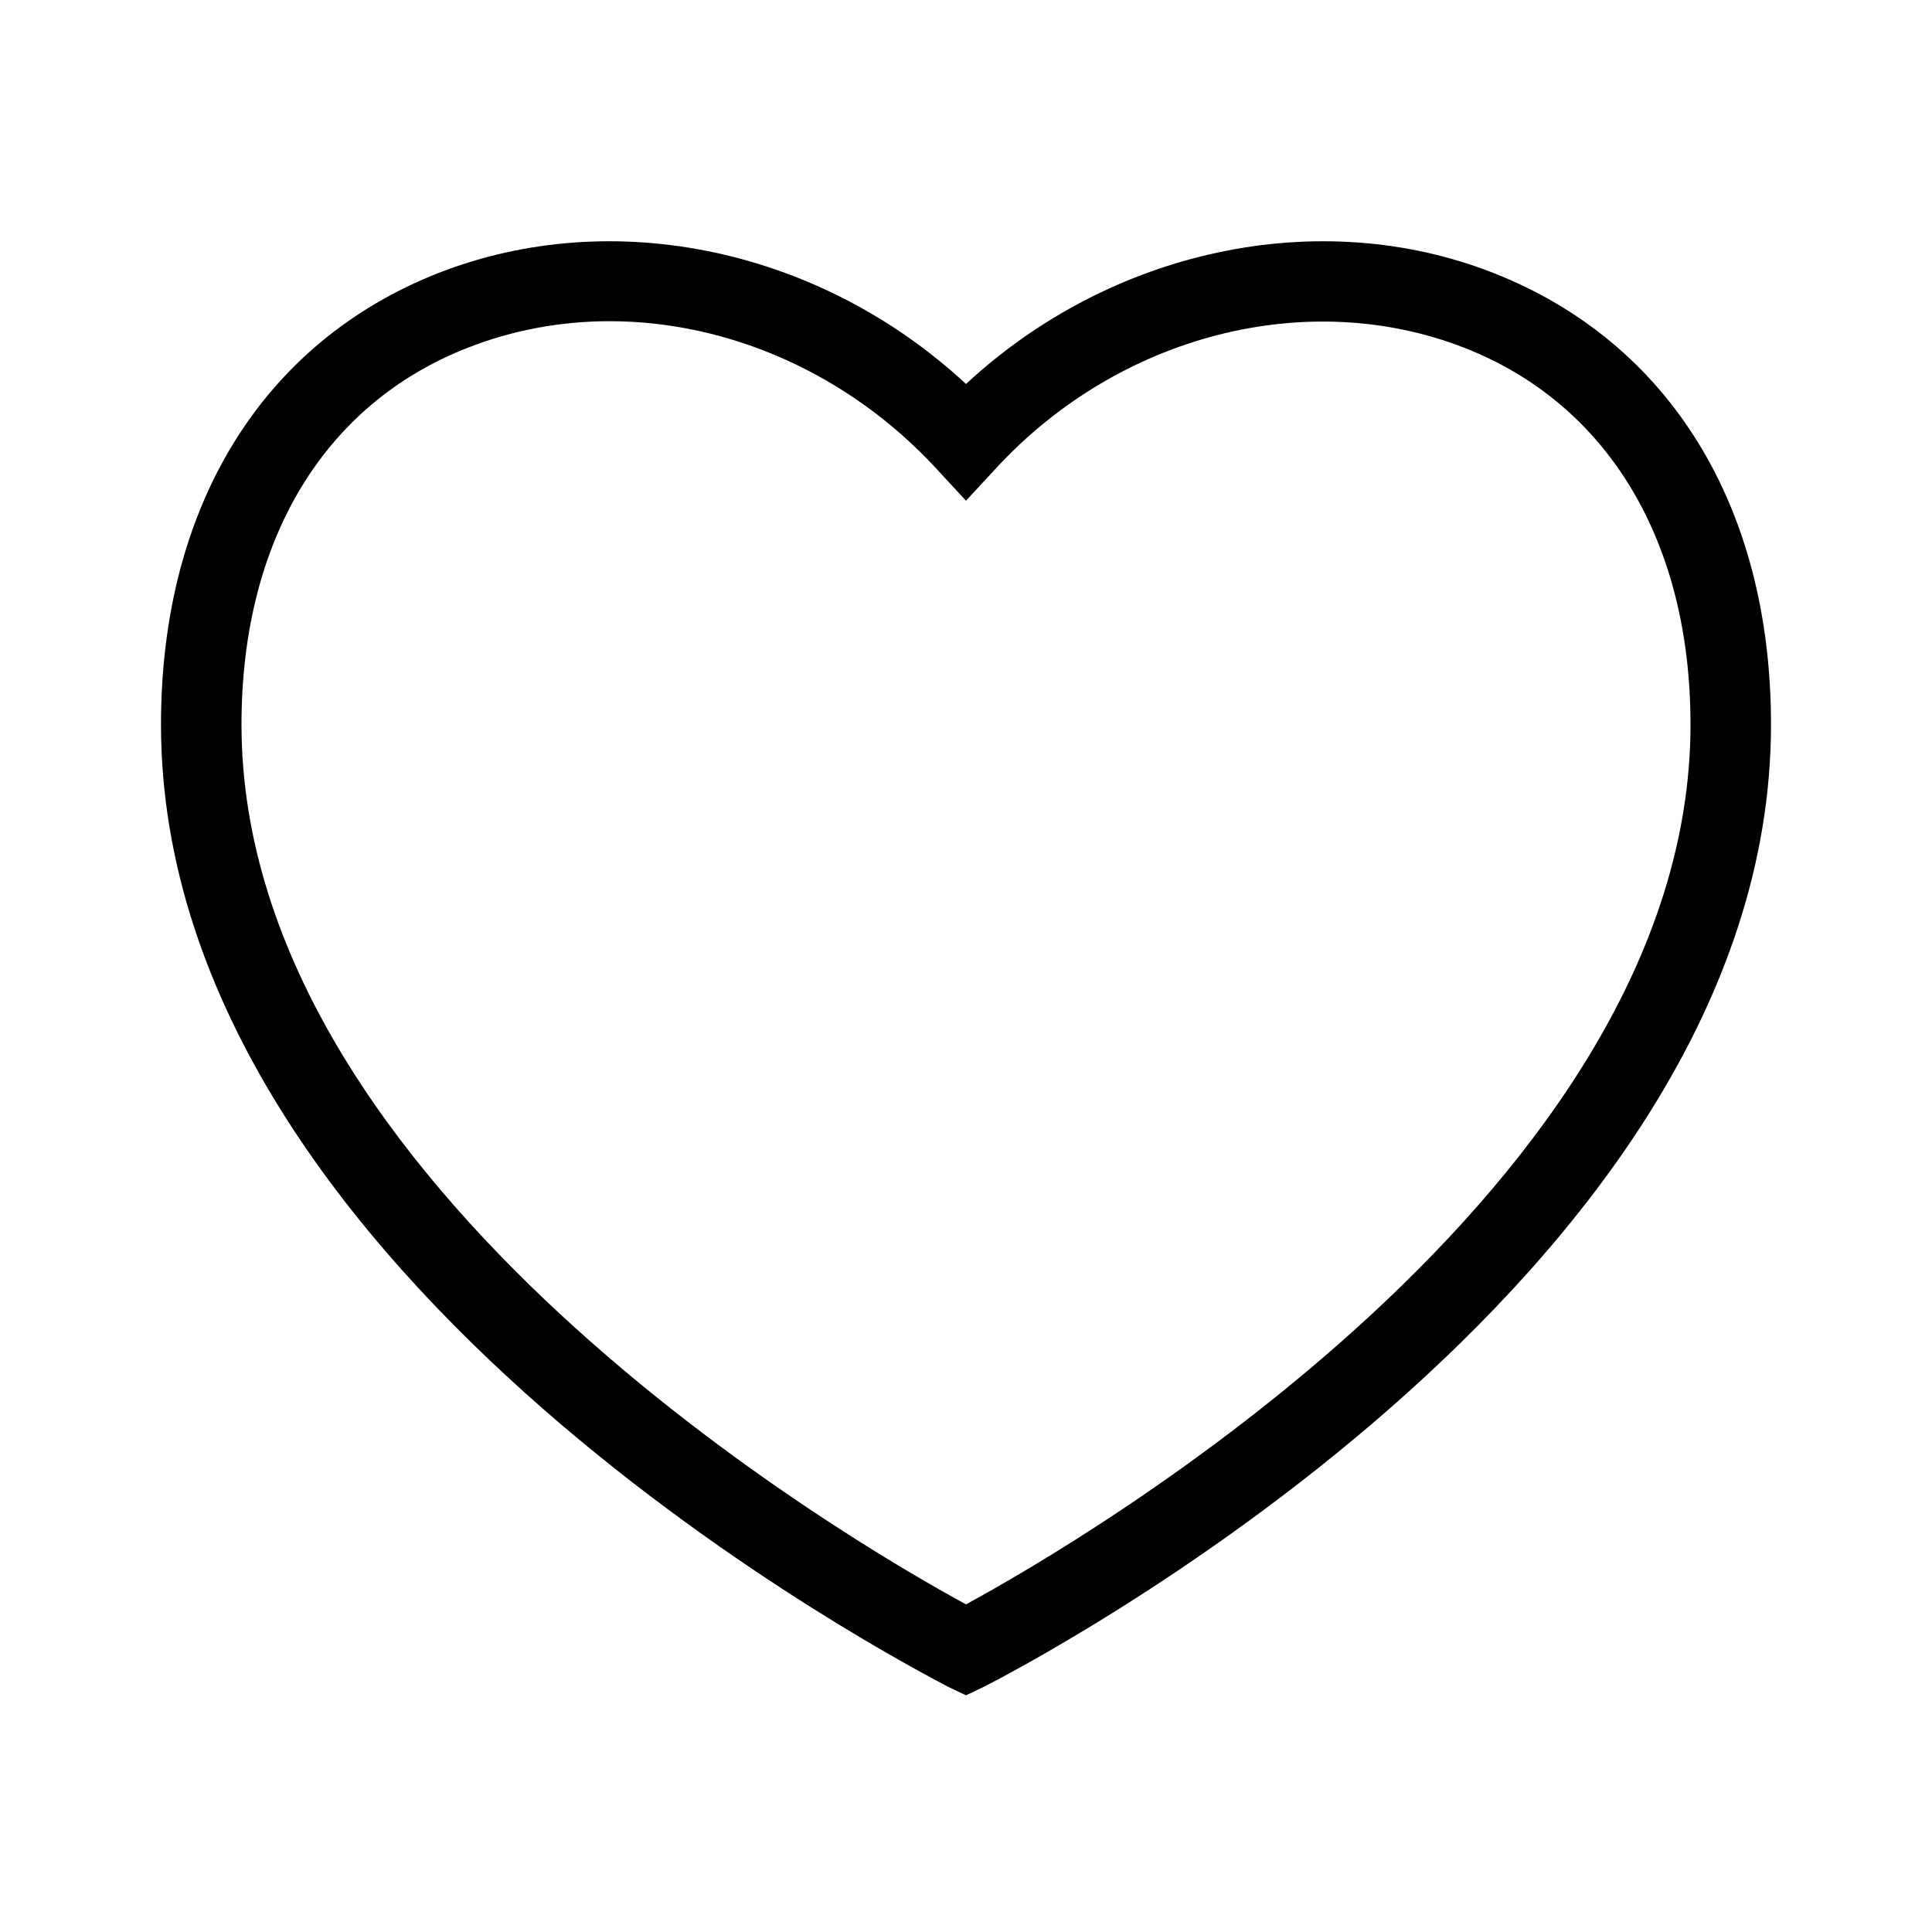
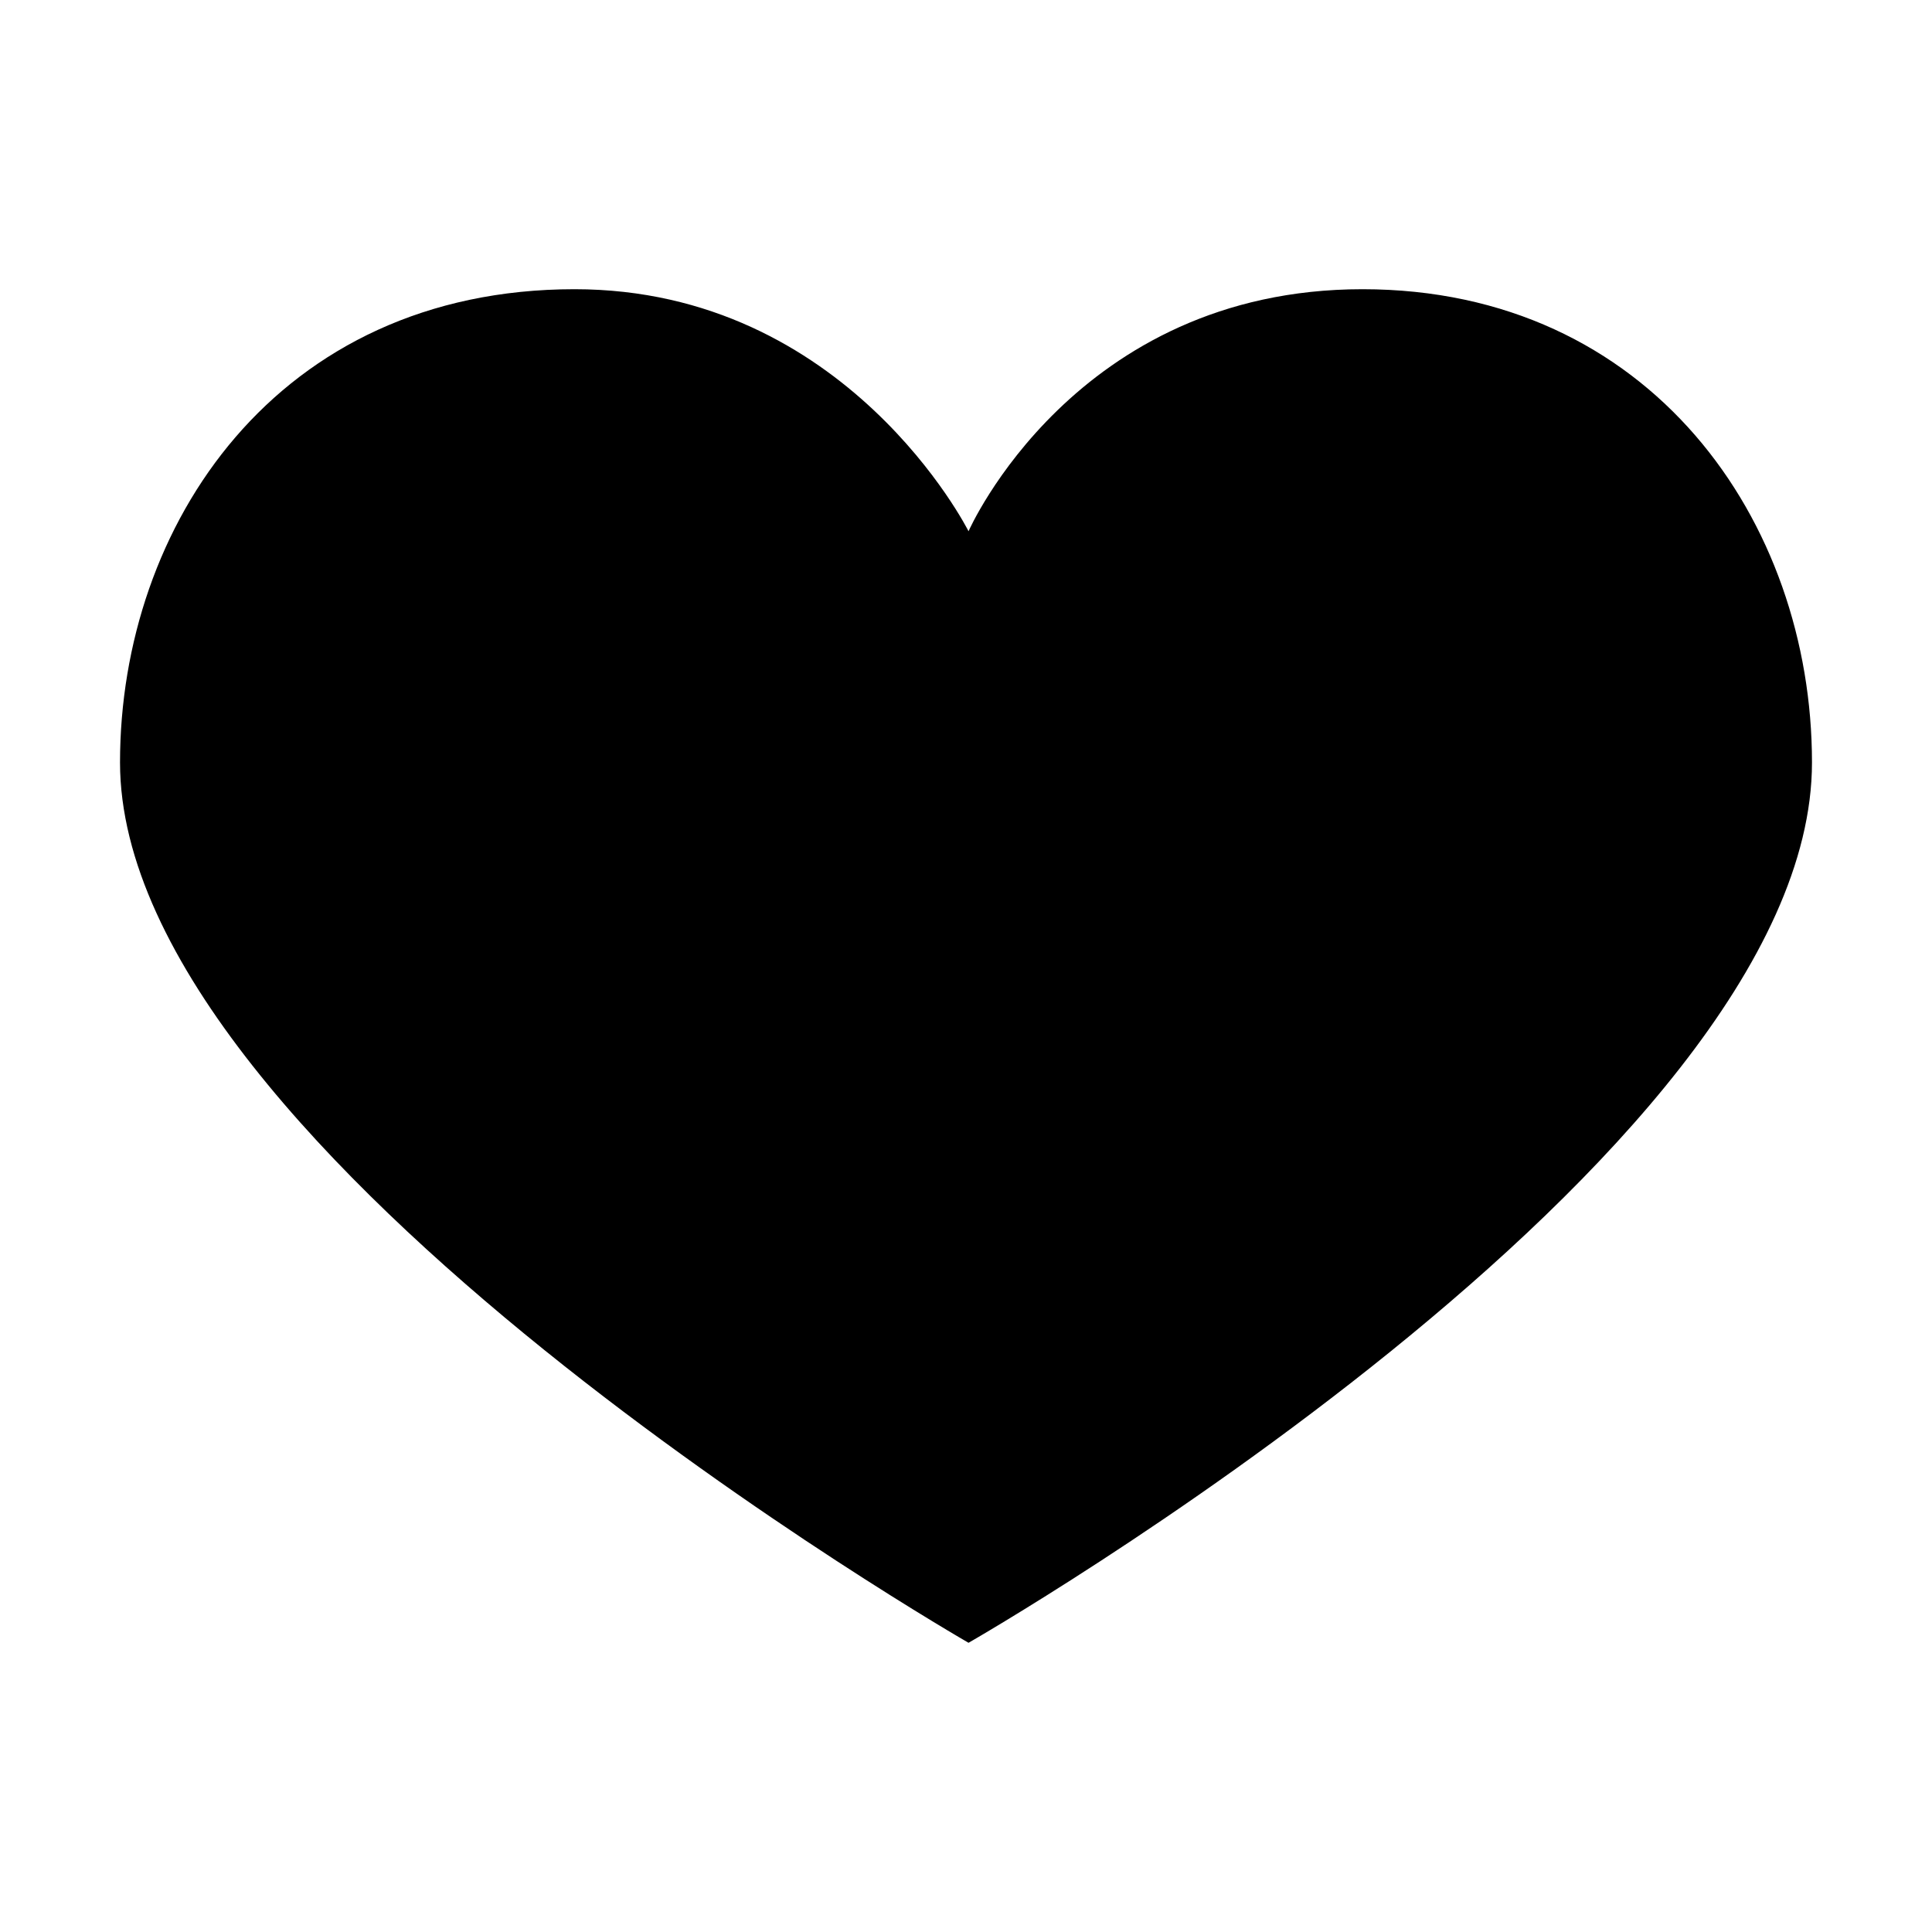
<svg xmlns="http://www.w3.org/2000/svg" class="svg-icon" style="width: 1em; height: 1em;vertical-align: middle;fill: currentColor;overflow: hidden;" viewBox="0 0 1024 1024" version="1.1">
-   <path d="M512 898.56l-9.813-4.693C485.547 884.907 85.333 679.68 85.333 384c0-115.627 53.76-202.667 147.2-239.36C325.547 108.373 435.2 132.267 512 203.52c76.8-71.253 186.88-95.147 279.467-58.88C884.907 181.333 938.667 268.373 938.667 384c0 295.68-400.213 501.333-416.853 509.867l-9.813 4.693zM322.987 170.24c-25.6 0-51.2 4.693-75.093 14.08C171.52 214.187 128 286.72 128 384c0 245.333 323.413 433.493 384 466.347 60.587-32.853 384-221.013 384-466.347 0-96.853-43.52-169.813-119.893-199.68-83.2-32.427-183.04-6.827-248.32 64l-15.787 17.067-15.787-17.067c-46.507-50.347-110.08-78.08-173.227-78.08z" />
+   <path d="M513.342 870.713c0 0-449.73-258.368-449.73-466.584 0-125.418 82.982-250.842 240.918-250.842 144.555 0 208.813 128.288 208.813 128.288s56.21-128.288 208.794-128.288c152.596 0 238.251 122.919 238.251 250.842C960.388 614.848 513.342 870.713 513.342 870.713L513.342 870.713zM513.342 870.713" />
</svg>
